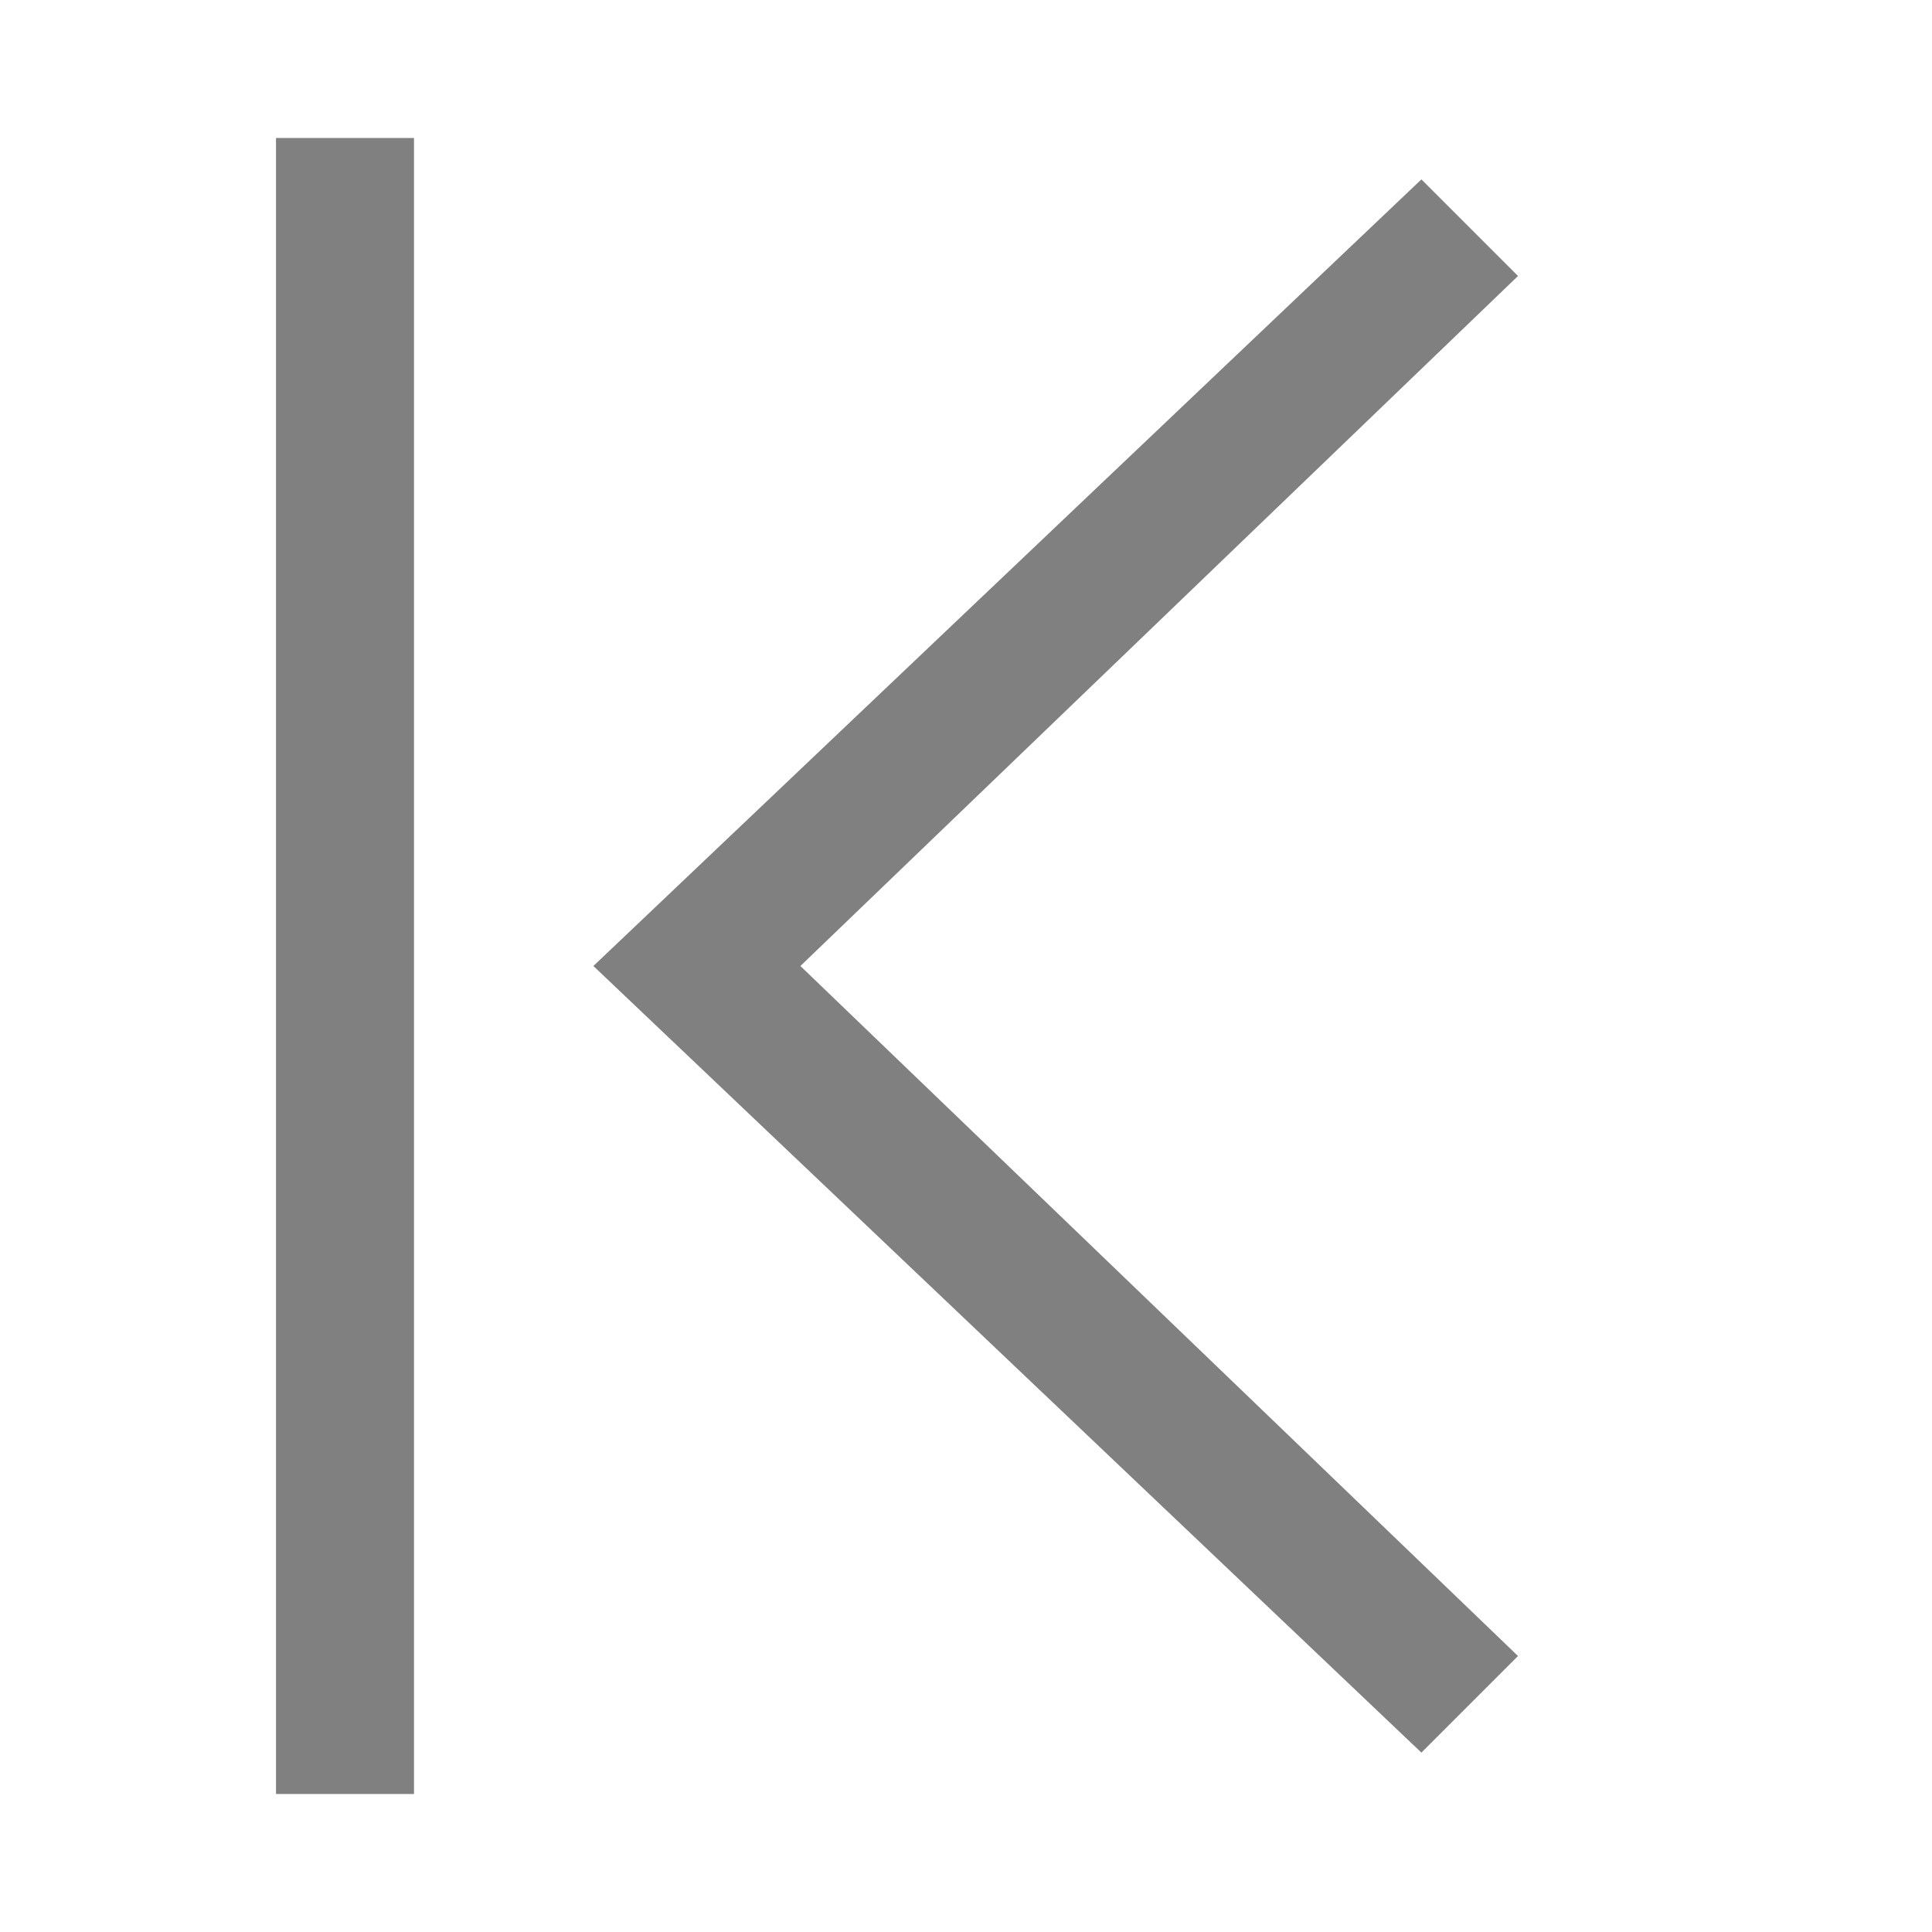
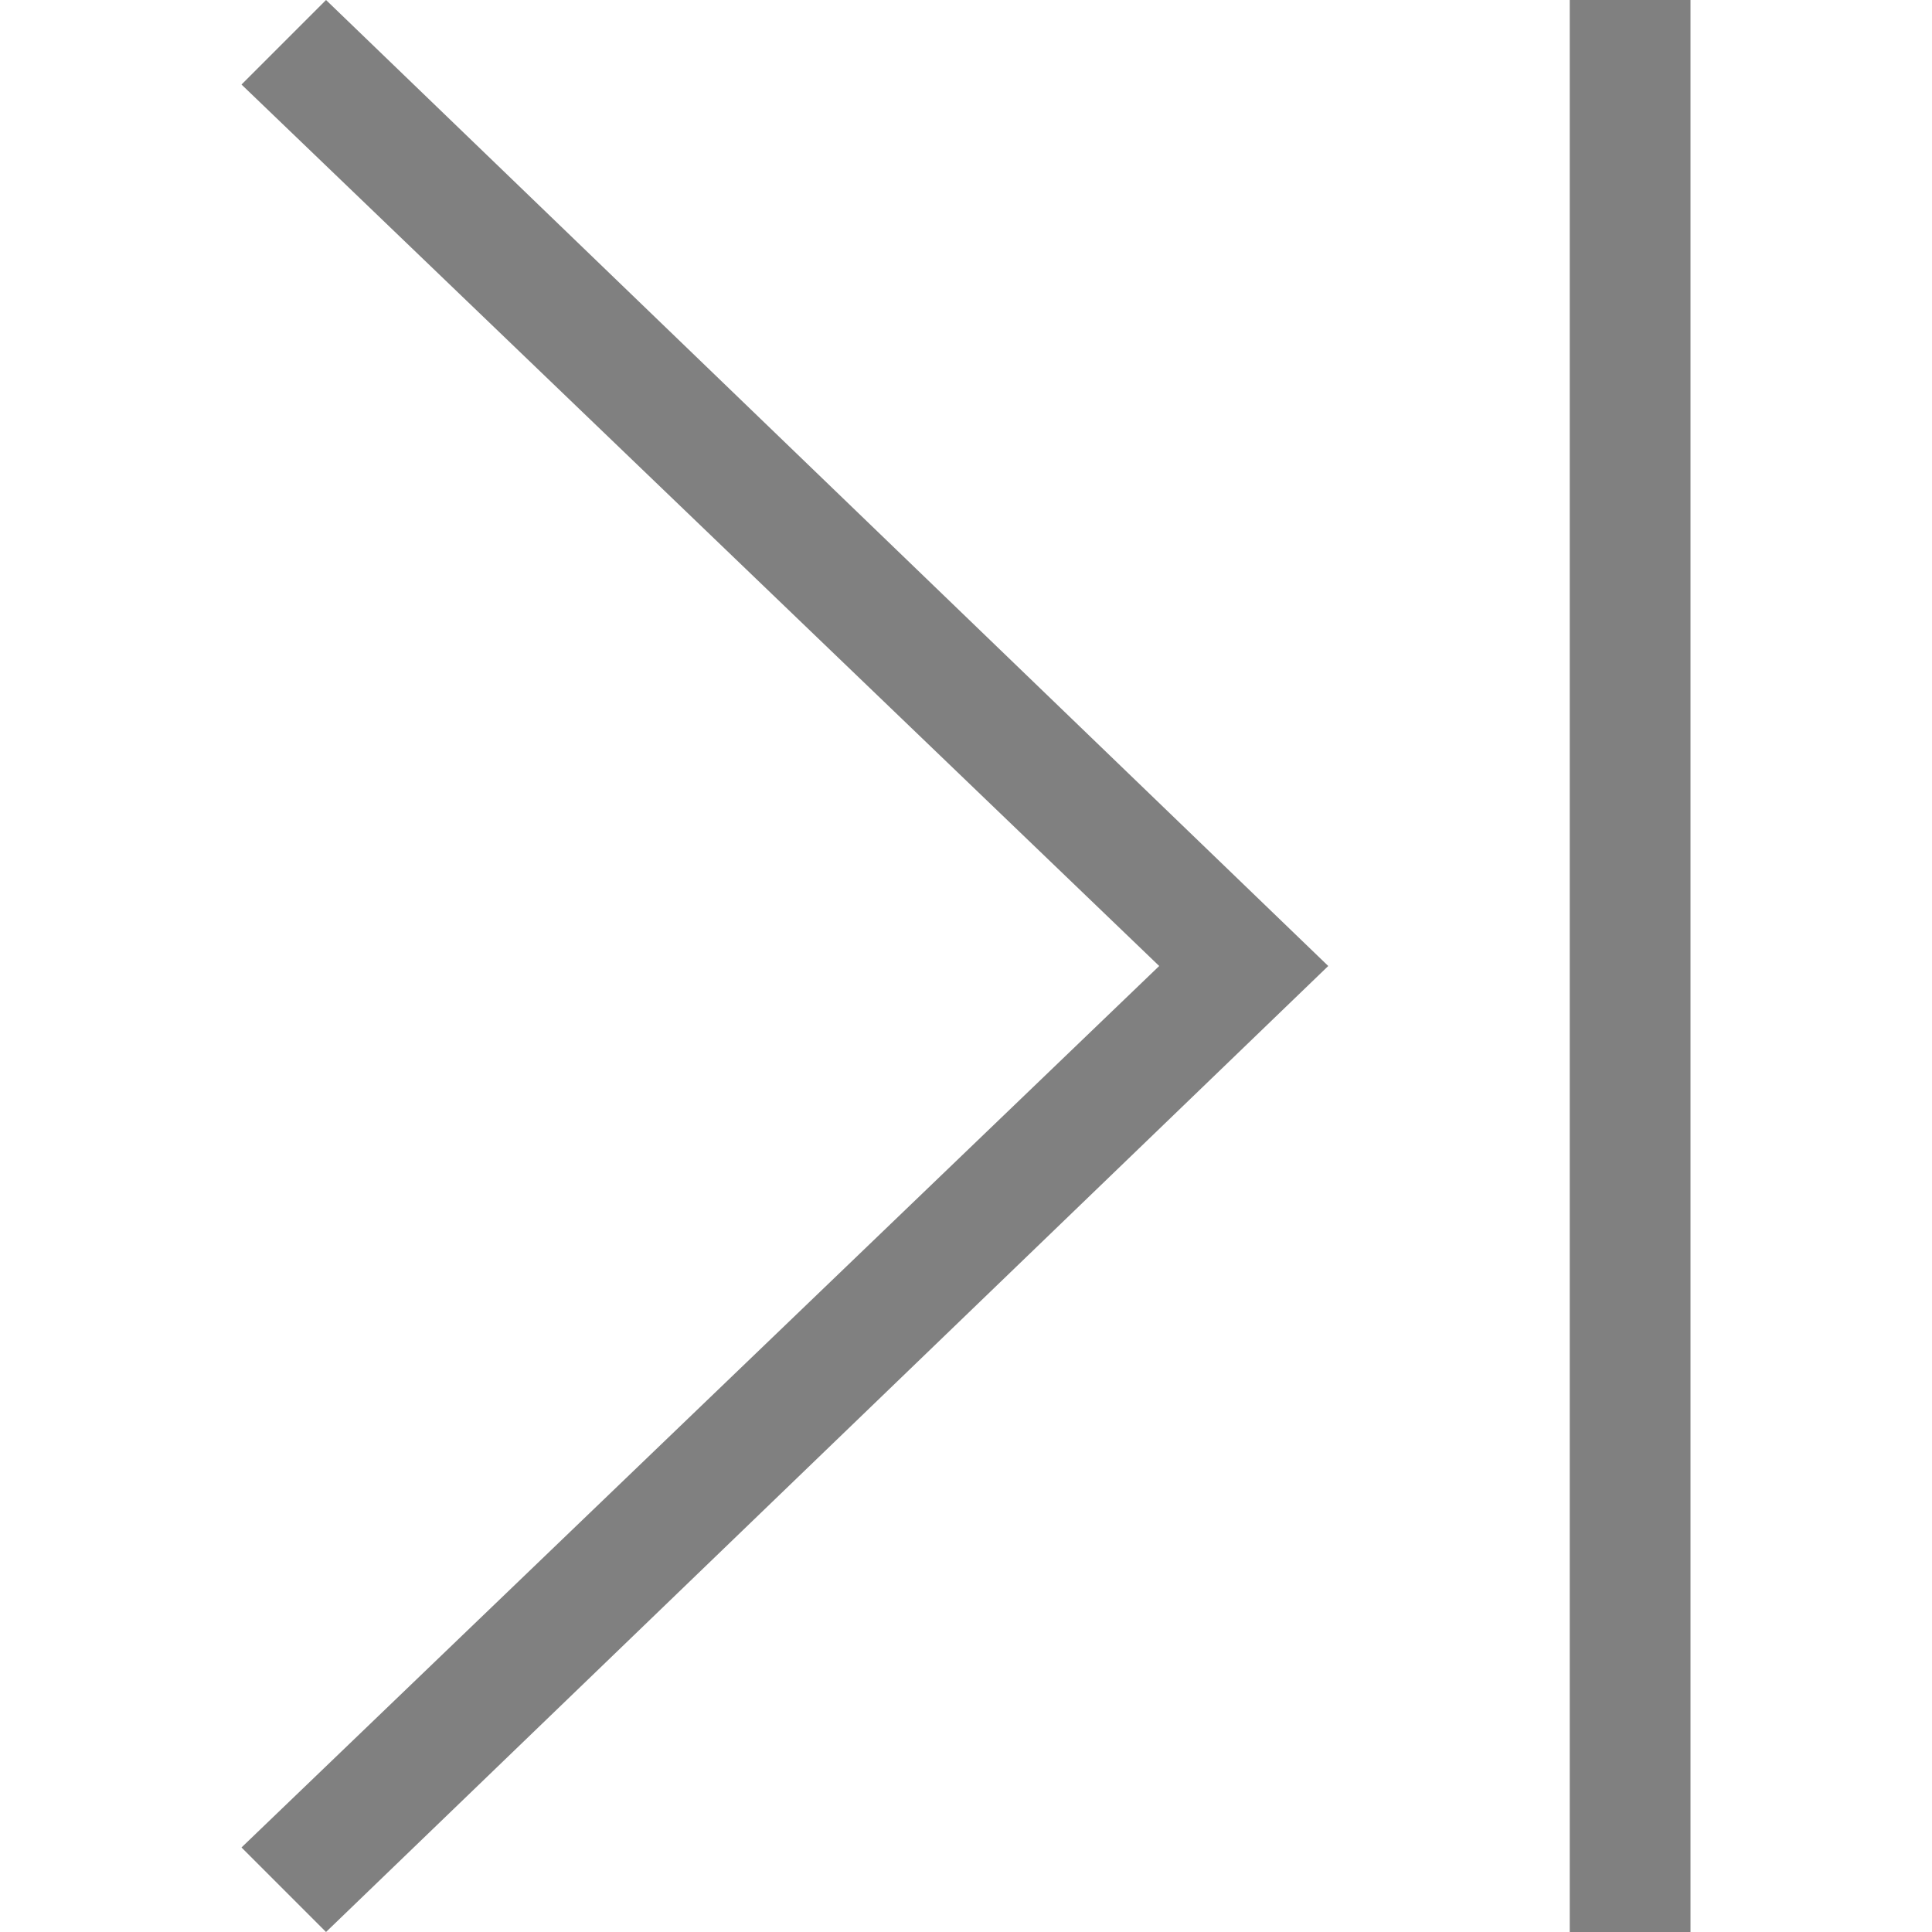
- <svg xmlns="http://www.w3.org/2000/svg" version="1.1" id="方向" x="0px" y="0px" viewBox="0 0 14 14" style="enable-background:new 0 0 14 14;" xml:space="preserve">
+ <svg xmlns="http://www.w3.org/2000/svg" version="1.1" id="方向" x="0px" y="0px" viewBox="0 0 16 16" style="enable-background:new 0 0 16 16;" xml:space="preserve">
  <style type="text/css">
	.st0{fill:#808080;}
</style>
-   <g id="_14">
-     <polygon class="st0" points="4.3,7 10.3,1.3 11,2 5.8,7 11,12 10.3,12.7  " />
-     <rect x="2" y="1" class="st0" width="1" height="12" />
+   <g id="_16">
+     <polygon class="st0" points="11,8 2.7,0 2,0.7 9.6,8 2,15.3 2.7,16  " />
+     <rect x="13" class="st0" width="1" height="16" />
  </g>
</svg>
